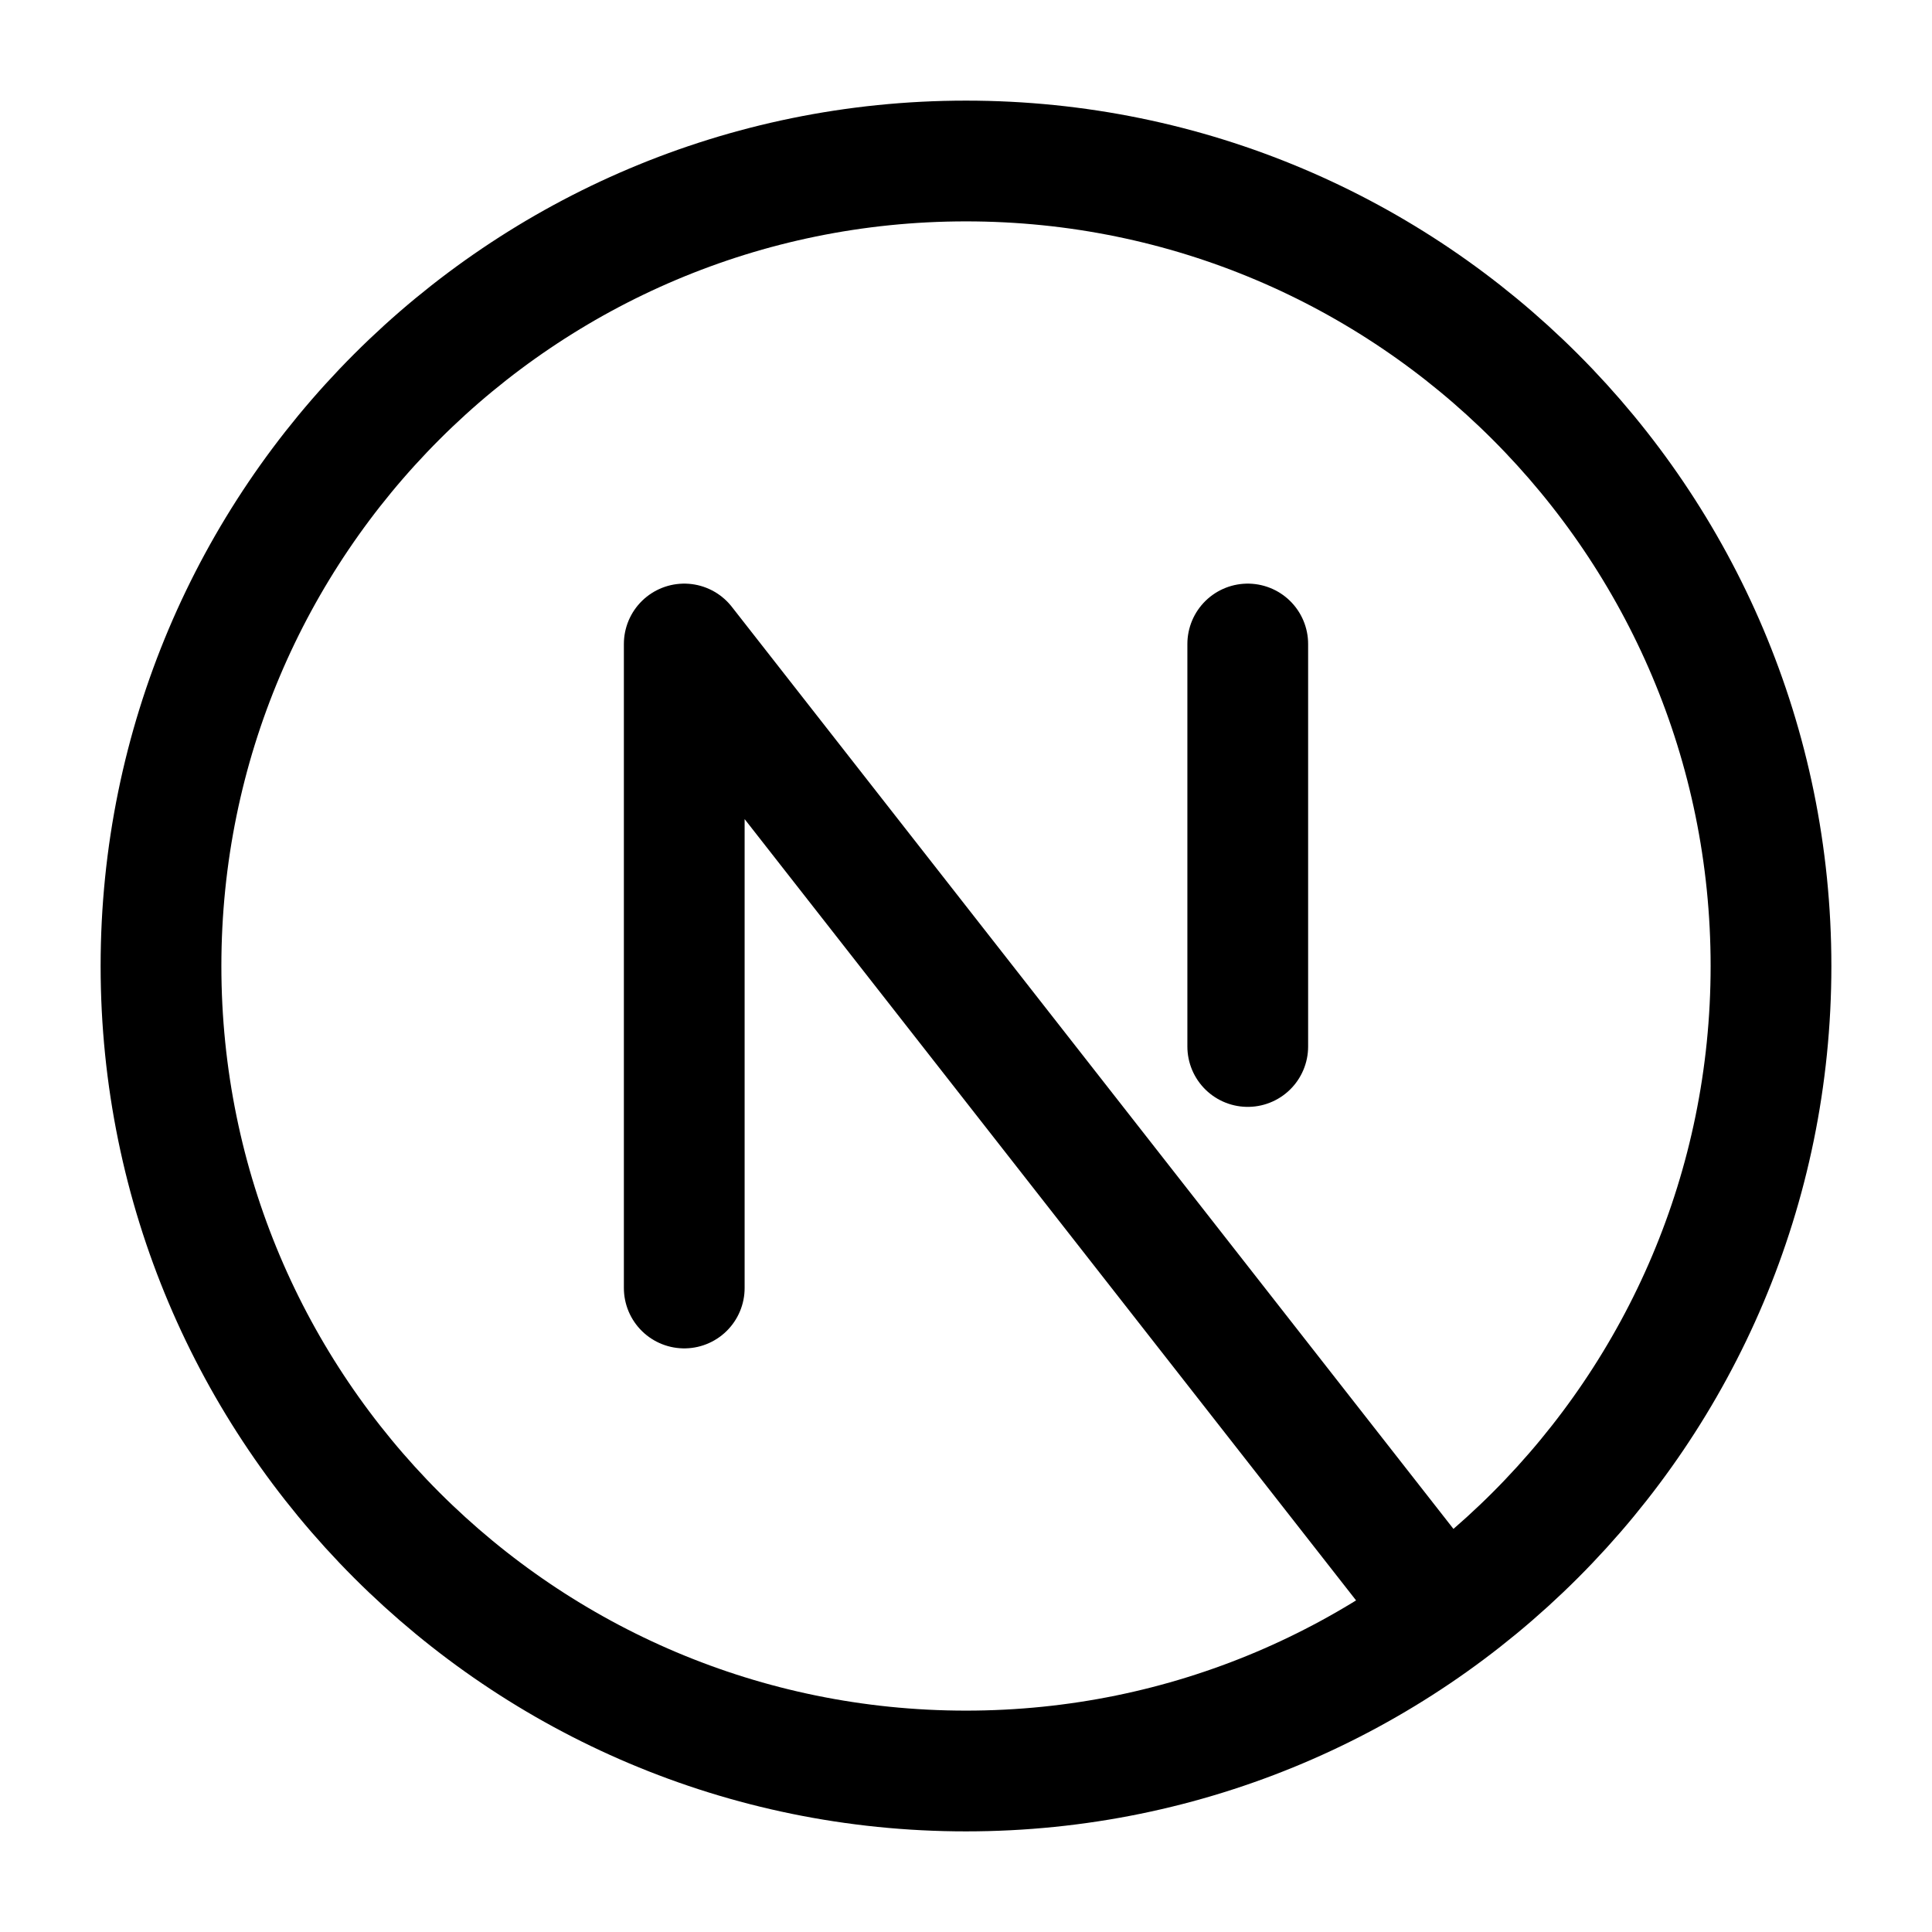
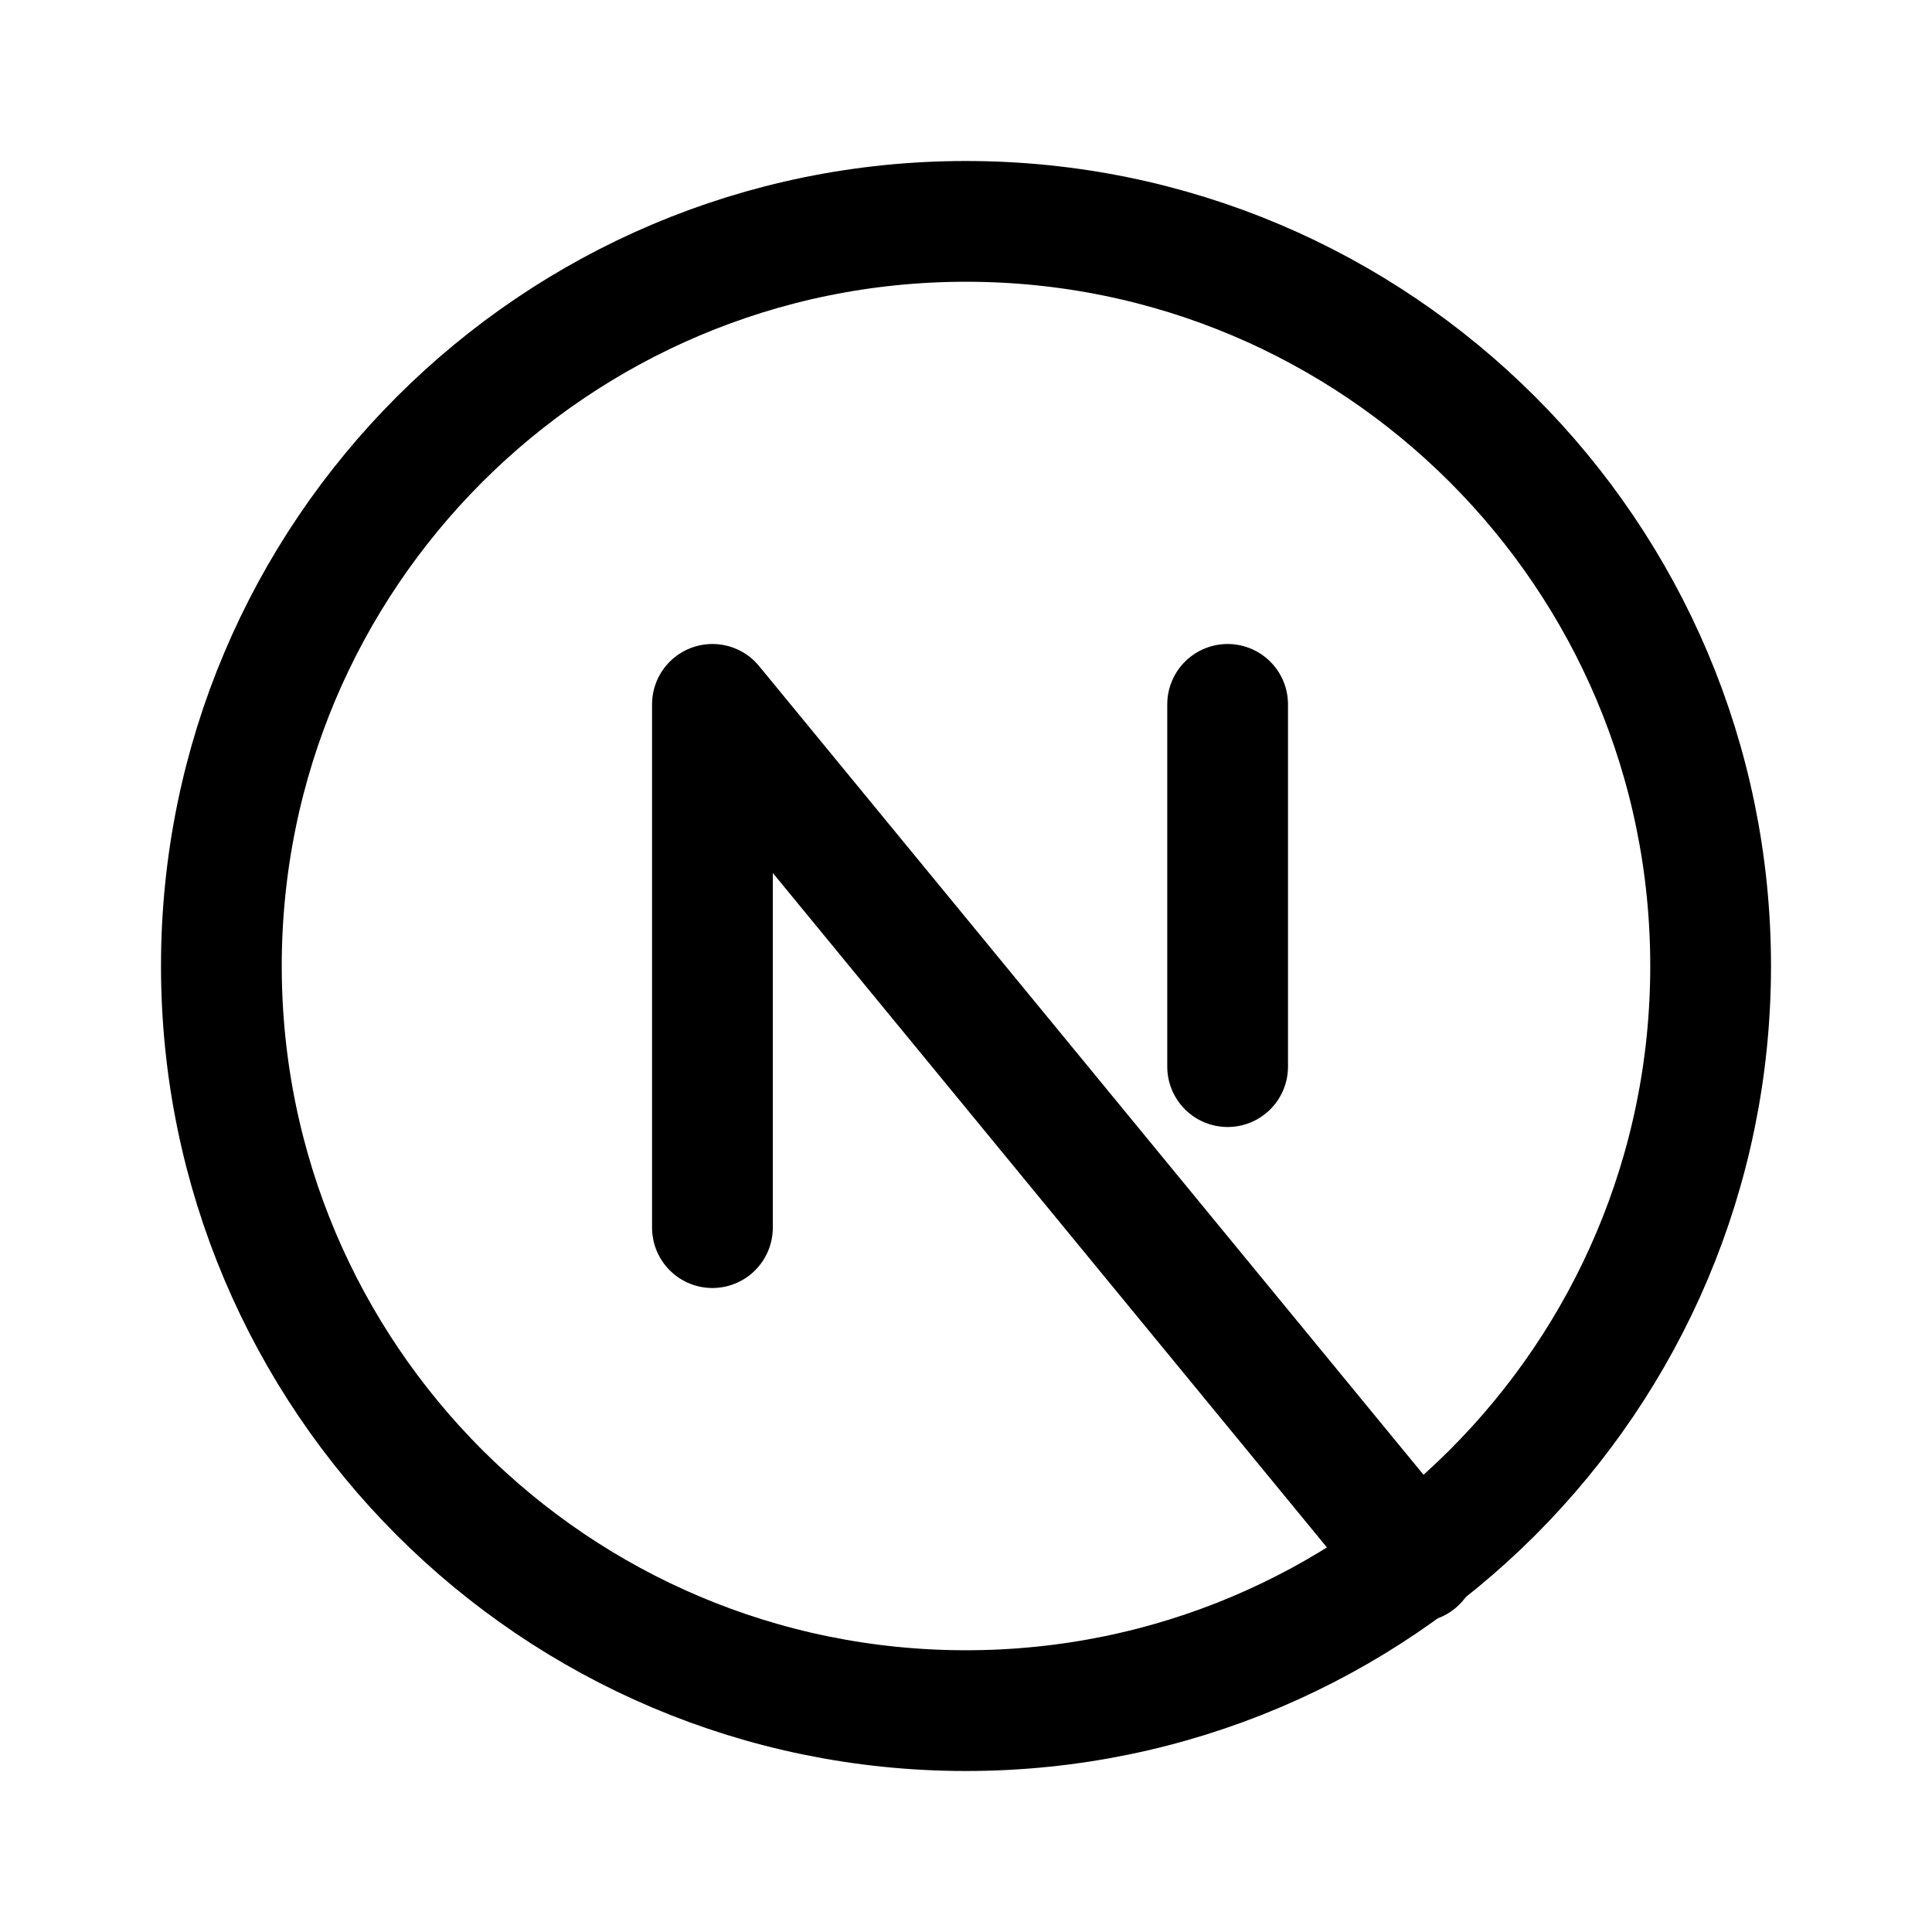
<svg xmlns="http://www.w3.org/2000/svg" viewBox="0 0 24 24" width="24" height="24" fill="none">
-   <circle cx="12" cy="12" r="10" stroke="currentColor" stroke-width="1.5" stroke-linecap="round" stroke-linejoin="round" />
-   <path d="M8.5 16V8L17.5 19.5" stroke="currentColor" stroke-width="1.5" stroke-linecap="round" stroke-linejoin="round" />
-   <path d="M15.5 8V13" stroke="currentColor" stroke-width="1.5" stroke-linecap="round" stroke-linejoin="round" />
+   <circle cx="12" cy="12" r="9.25" stroke="currentColor" stroke-width="1.5" stroke-linecap="round" stroke-linejoin="round" />
+   <path d="M8.85 15.25V8.75L17.6 19.4" stroke="currentColor" stroke-width="1.5" stroke-linecap="round" stroke-linejoin="round" />
+   <path d="M15.25 8.75V13.25" stroke="currentColor" stroke-width="1.5" stroke-linecap="round" stroke-linejoin="round" />
</svg>
